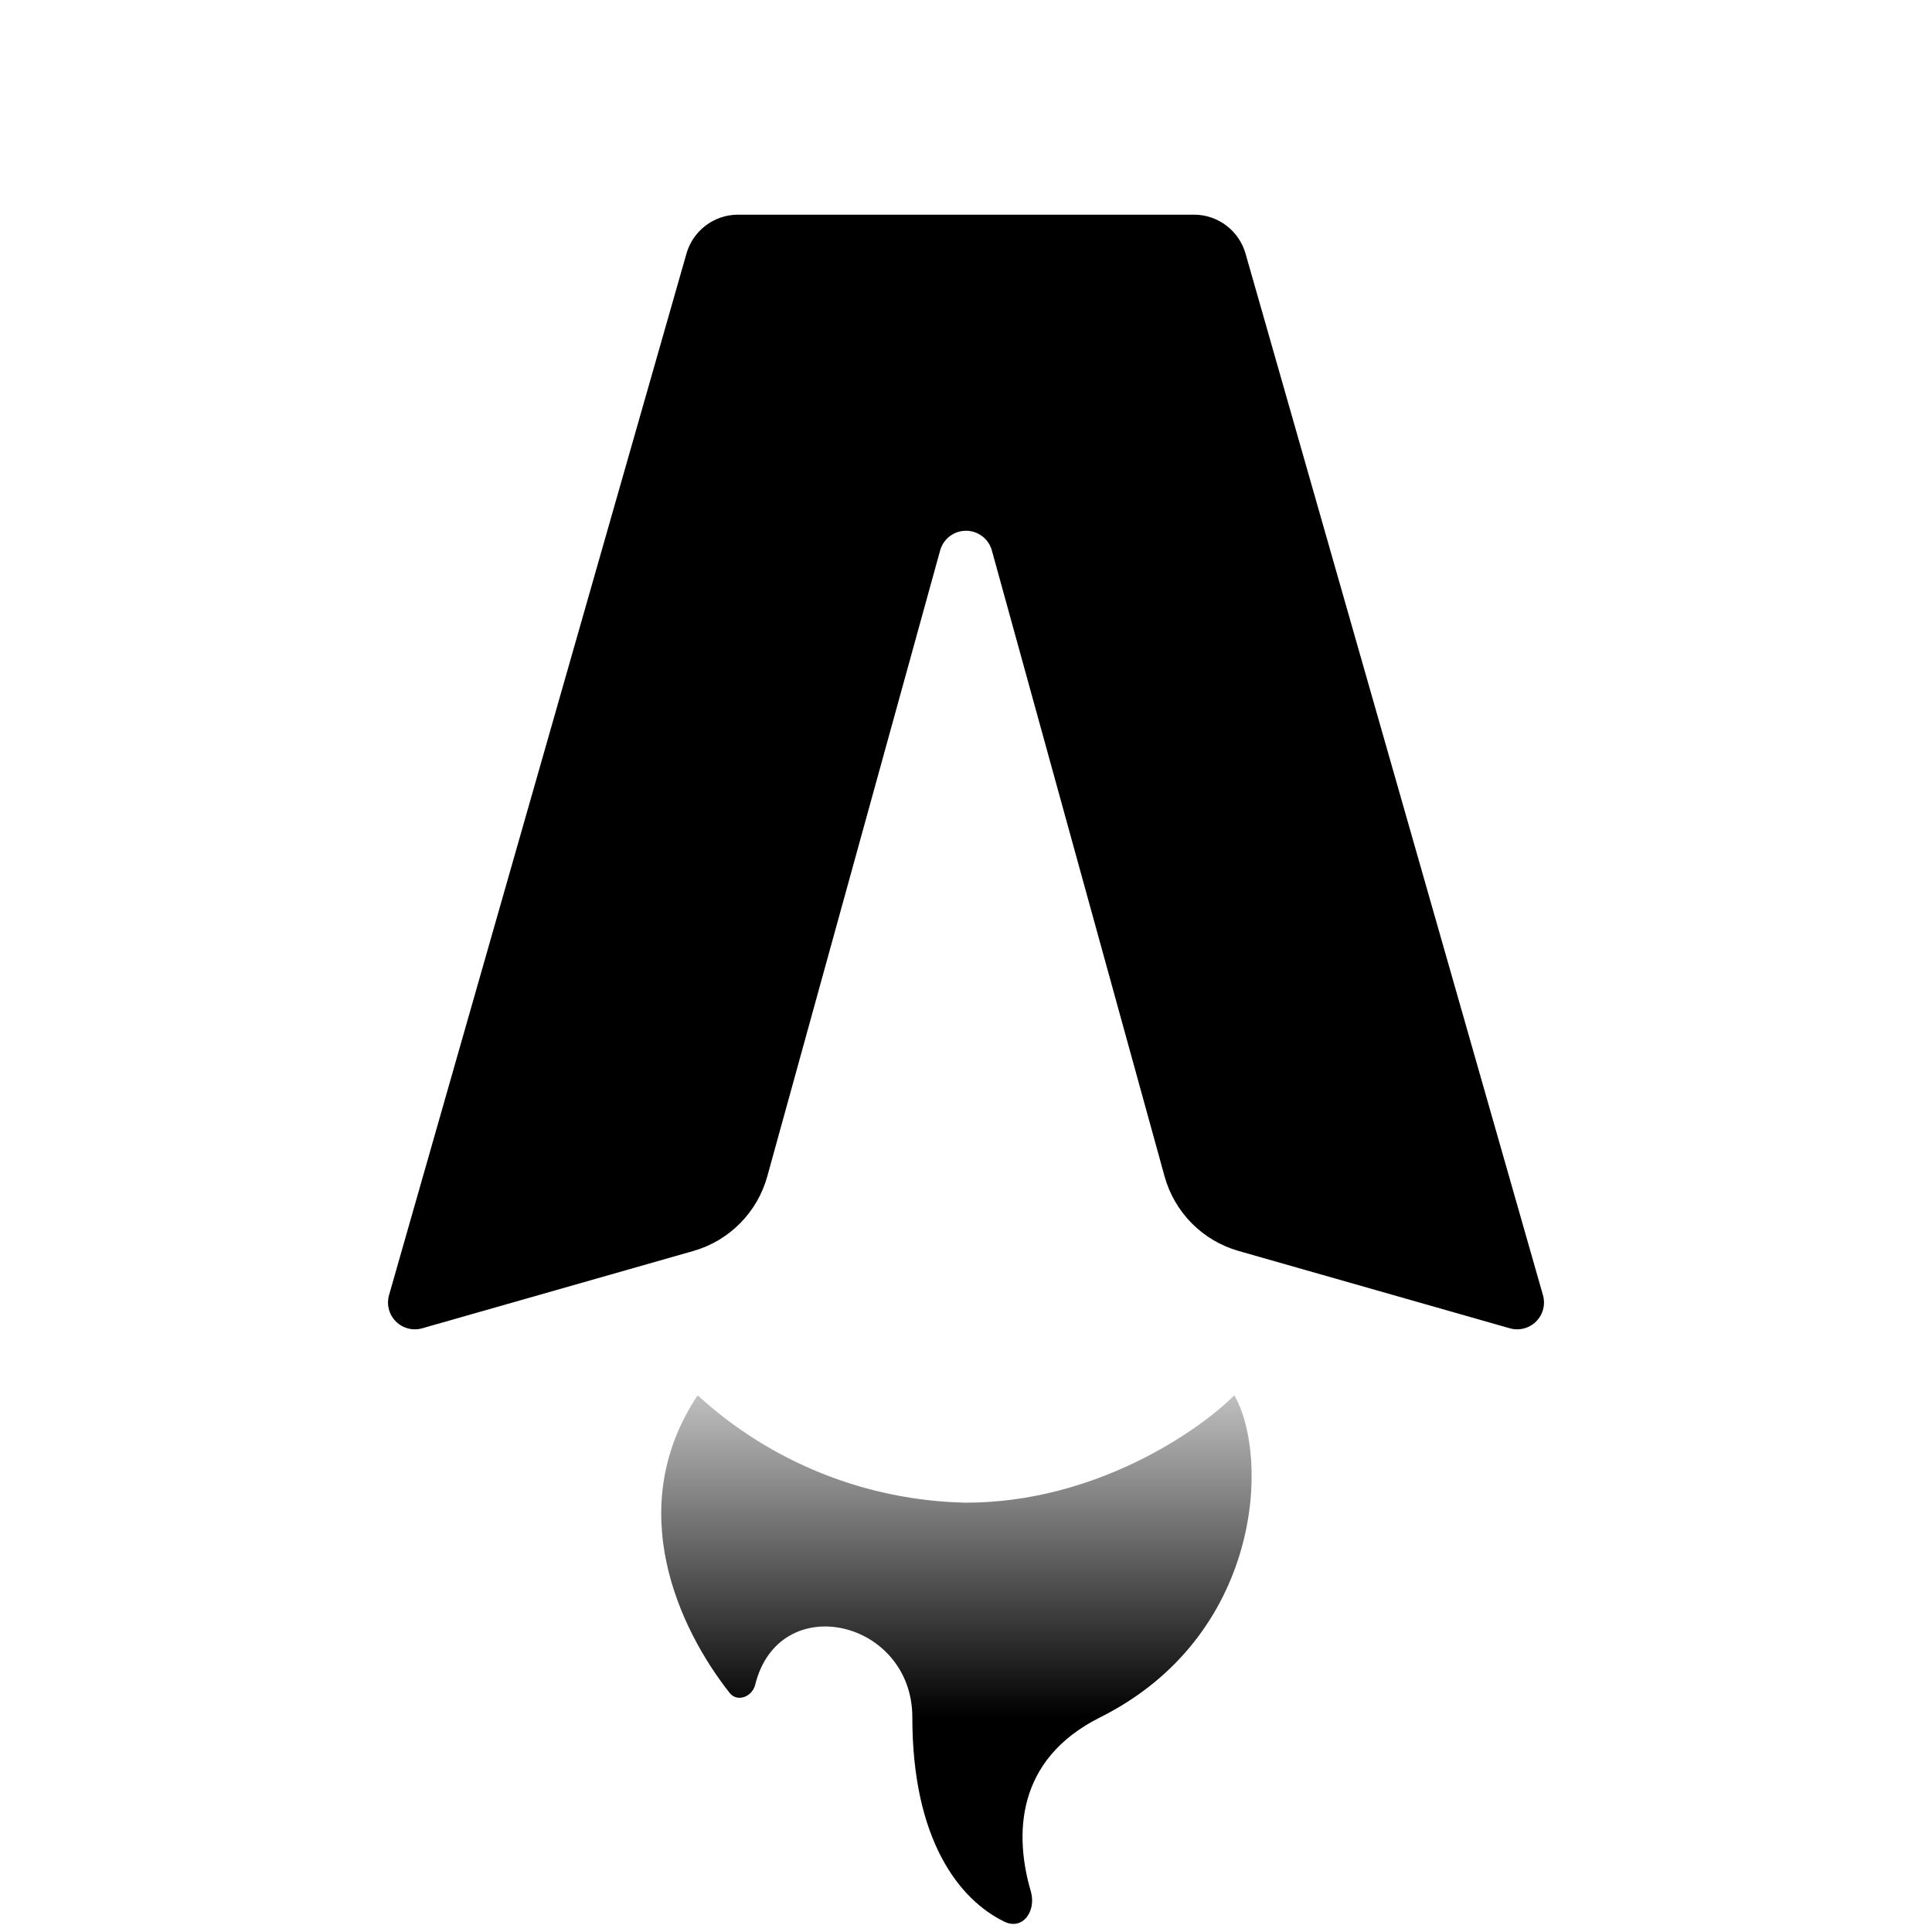
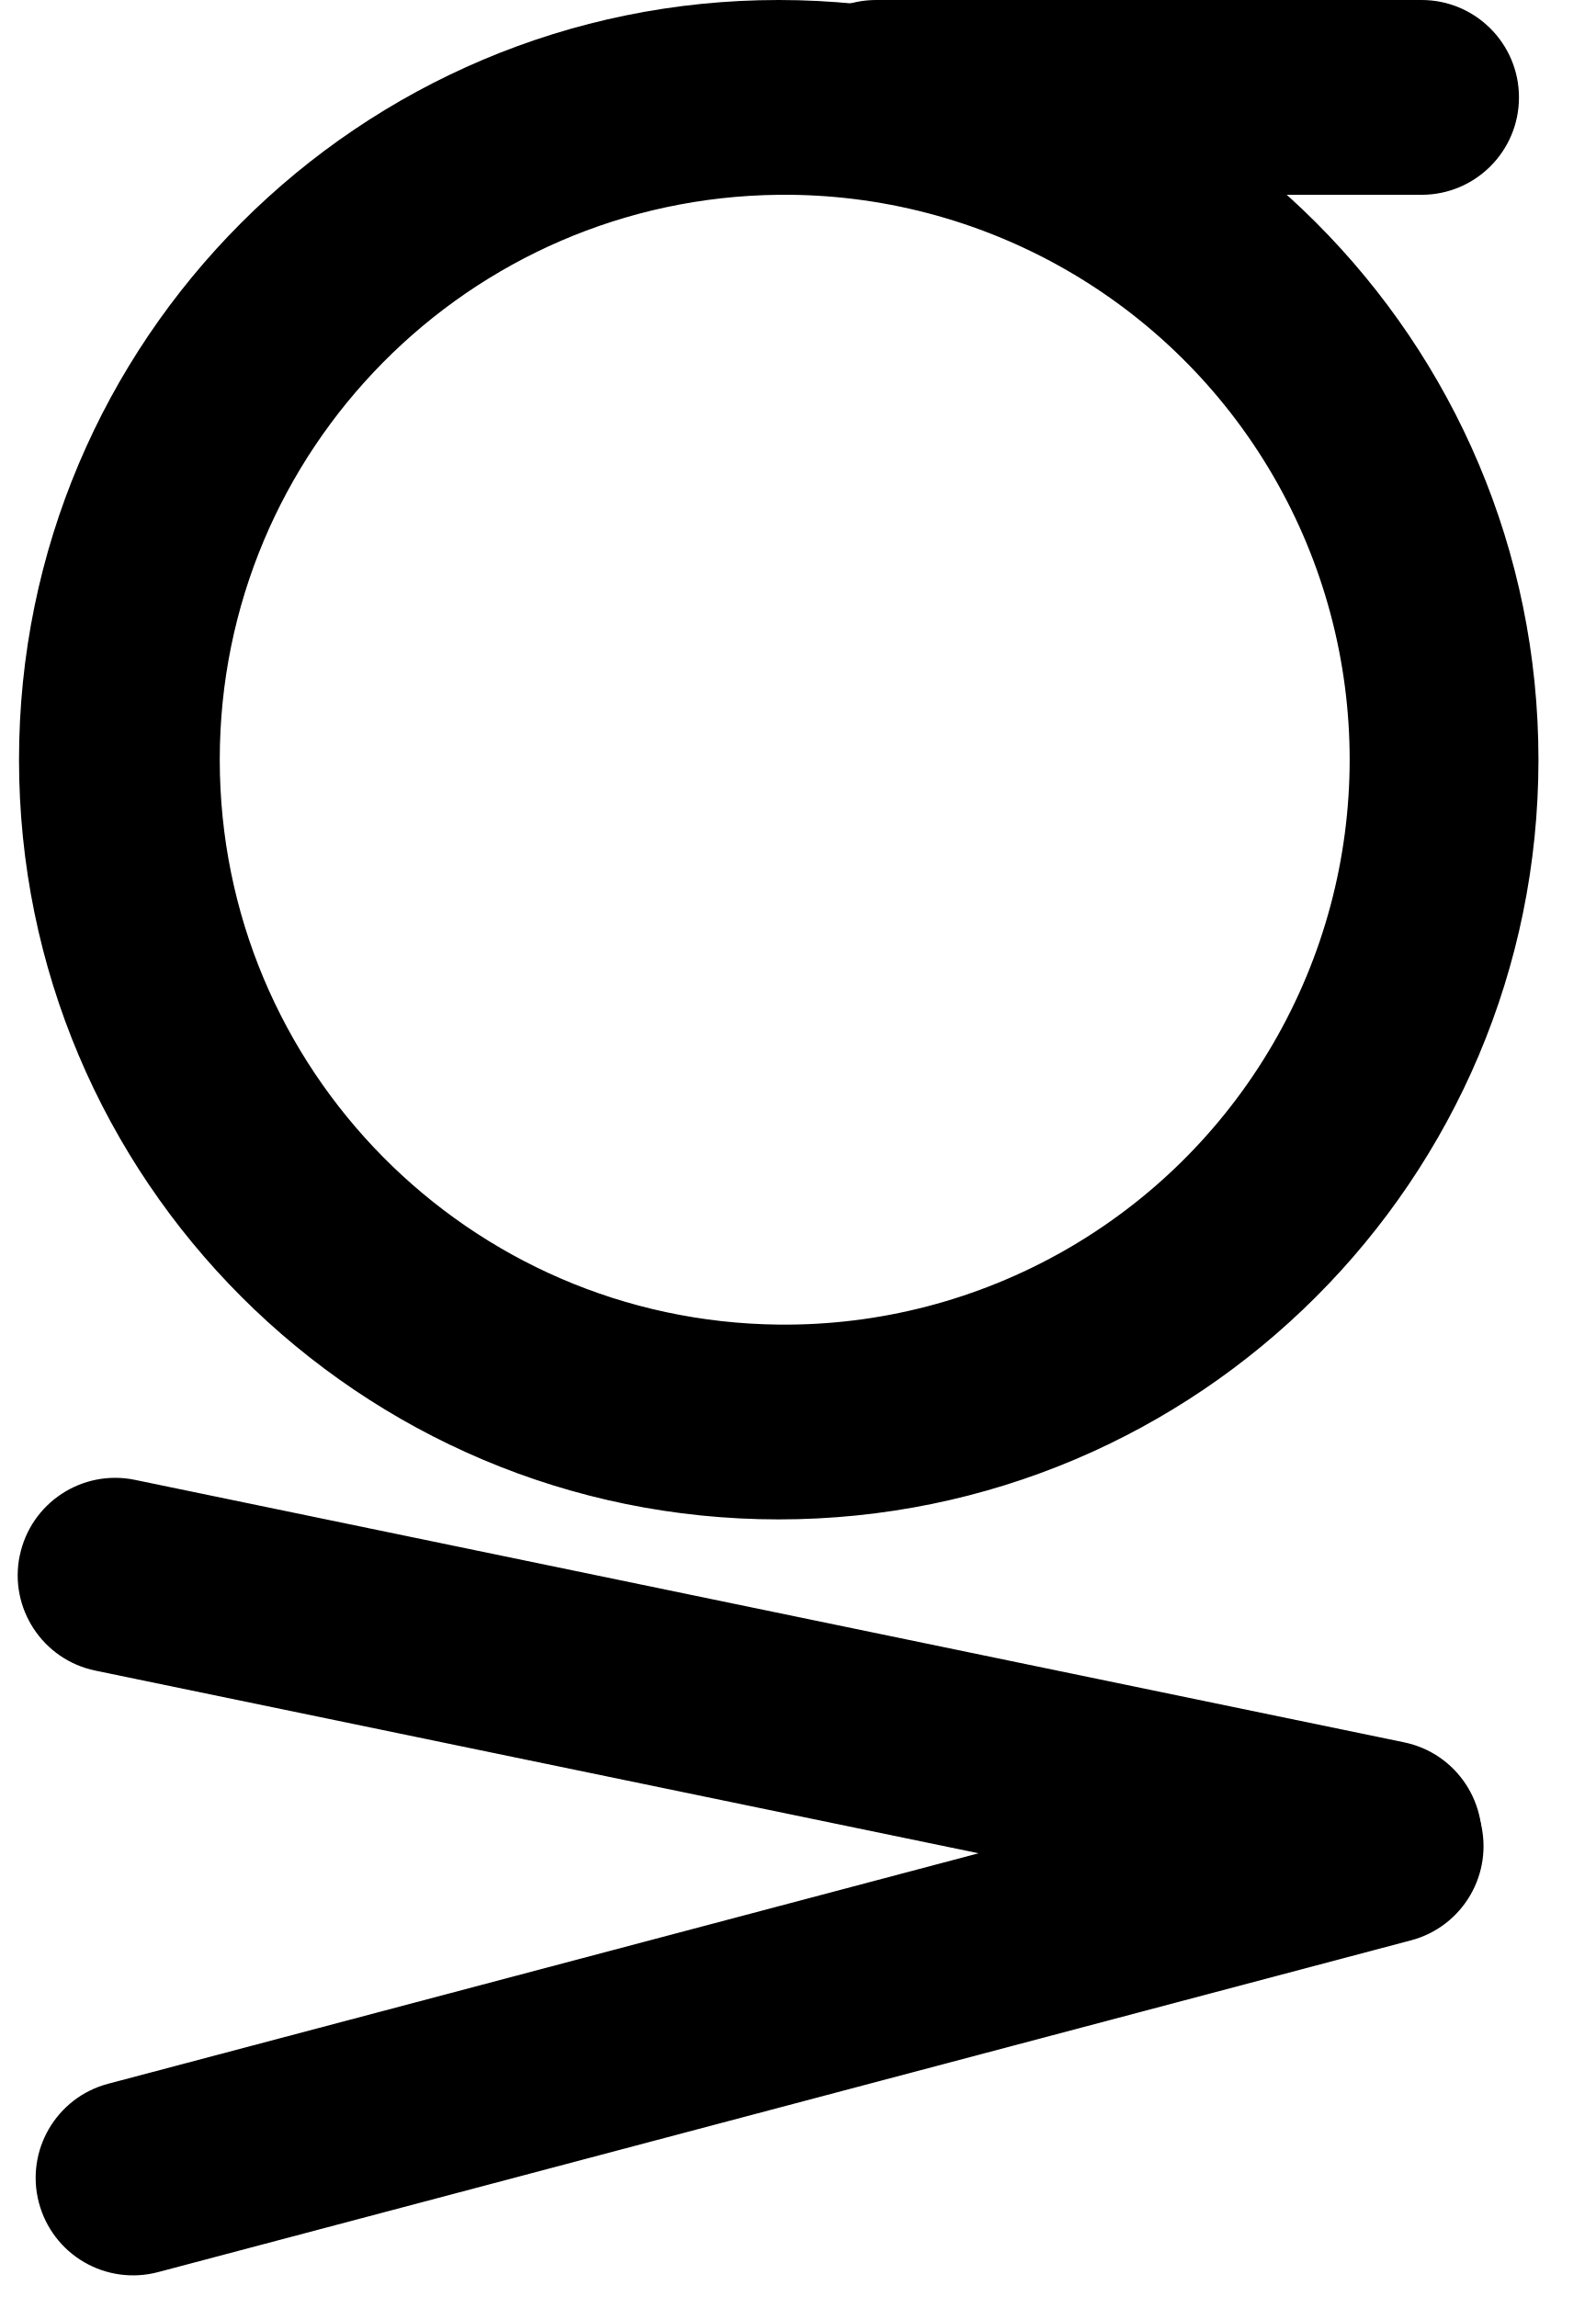
- <svg xmlns="http://www.w3.org/2000/svg" fill="none" viewBox="0 0 36 36">
-   <path fill="#000" d="M22.25 4h-8.5a1 1 0 0 0-.96.73l-5.54 19.4a.5.5 0 0 0 .62.62l5.05-1.44a2 2 0 0 0 1.38-1.4l3.22-11.66a.5.5 0 0 1 .96 0l3.22 11.67a2 2 0 0 0 1.38 1.39l5.05 1.44a.5.5 0 0 0 .62-.62l-5.54-19.4a1 1 0 0 0-.96-.73Z" />
-   <path fill="url(#gradient)" d="M18 28a7.63 7.63 0 0 1-5-2c-1.4 2.1-.35 4.35.6 5.55.14.17.41.07.47-.15.44-1.8 2.93-1.22 2.93.6 0 2.28.87 3.4 1.72 3.81.34.16.59-.2.49-.56-.31-1.05-.29-2.46 1.29-3.25 3-1.5 3.17-4.83 2.5-6-.67.67-2.6 2-5 2Z" />
-   <defs>
-     <linearGradient id="gradient" x1="16" x2="16" y1="32" y2="24" gradientUnits="userSpaceOnUse">
-       <stop stop-color="#000" />
-       <stop offset="1" stop-color="#000" stop-opacity="0" />
-     </linearGradient>
-   </defs>
-   <style>
-     @media (prefers-color-scheme:dark){:root{filter:invert(100%)}}
-   </style>
+ <svg xmlns="http://www.w3.org/2000/svg" width="25" height="36" fill="none">
+   <path fill="#000" fill-rule="evenodd" d="M12.204 20.76a8.854 8.854 0 1 0 0-17.707 8.854 8.854 0 0 0 0 17.707Zm0 3.053c6.576 0 11.907-5.33 11.907-11.906C24.111 5.33 18.781 0 12.204 0 5.63 0 .298 5.33.298 11.906c0 6.576 5.33 11.907 11.906 11.907ZM.31 24.38a1.527 1.527 0 0 1 1.803-1.187l19.893 4.114a1.526 1.526 0 0 1-.618 2.99L1.495 26.183A1.526 1.526 0 0 1 .309 24.38Z" clip-rule="evenodd" />
+   <path fill="#000" fill-rule="evenodd" d="M.61 34.524a1.526 1.526 0 0 1 1.085-1.866l19.637-5.2a1.526 1.526 0 0 1 .782 2.952l-19.637 5.2A1.526 1.526 0 0 1 .61 34.523ZM12.204 1.526c0-.843.684-1.526 1.527-1.526h8.548a1.526 1.526 0 0 1 0 3.053h-8.548a1.526 1.526 0 0 1-1.527-1.527Z" clip-rule="evenodd" />
</svg>
